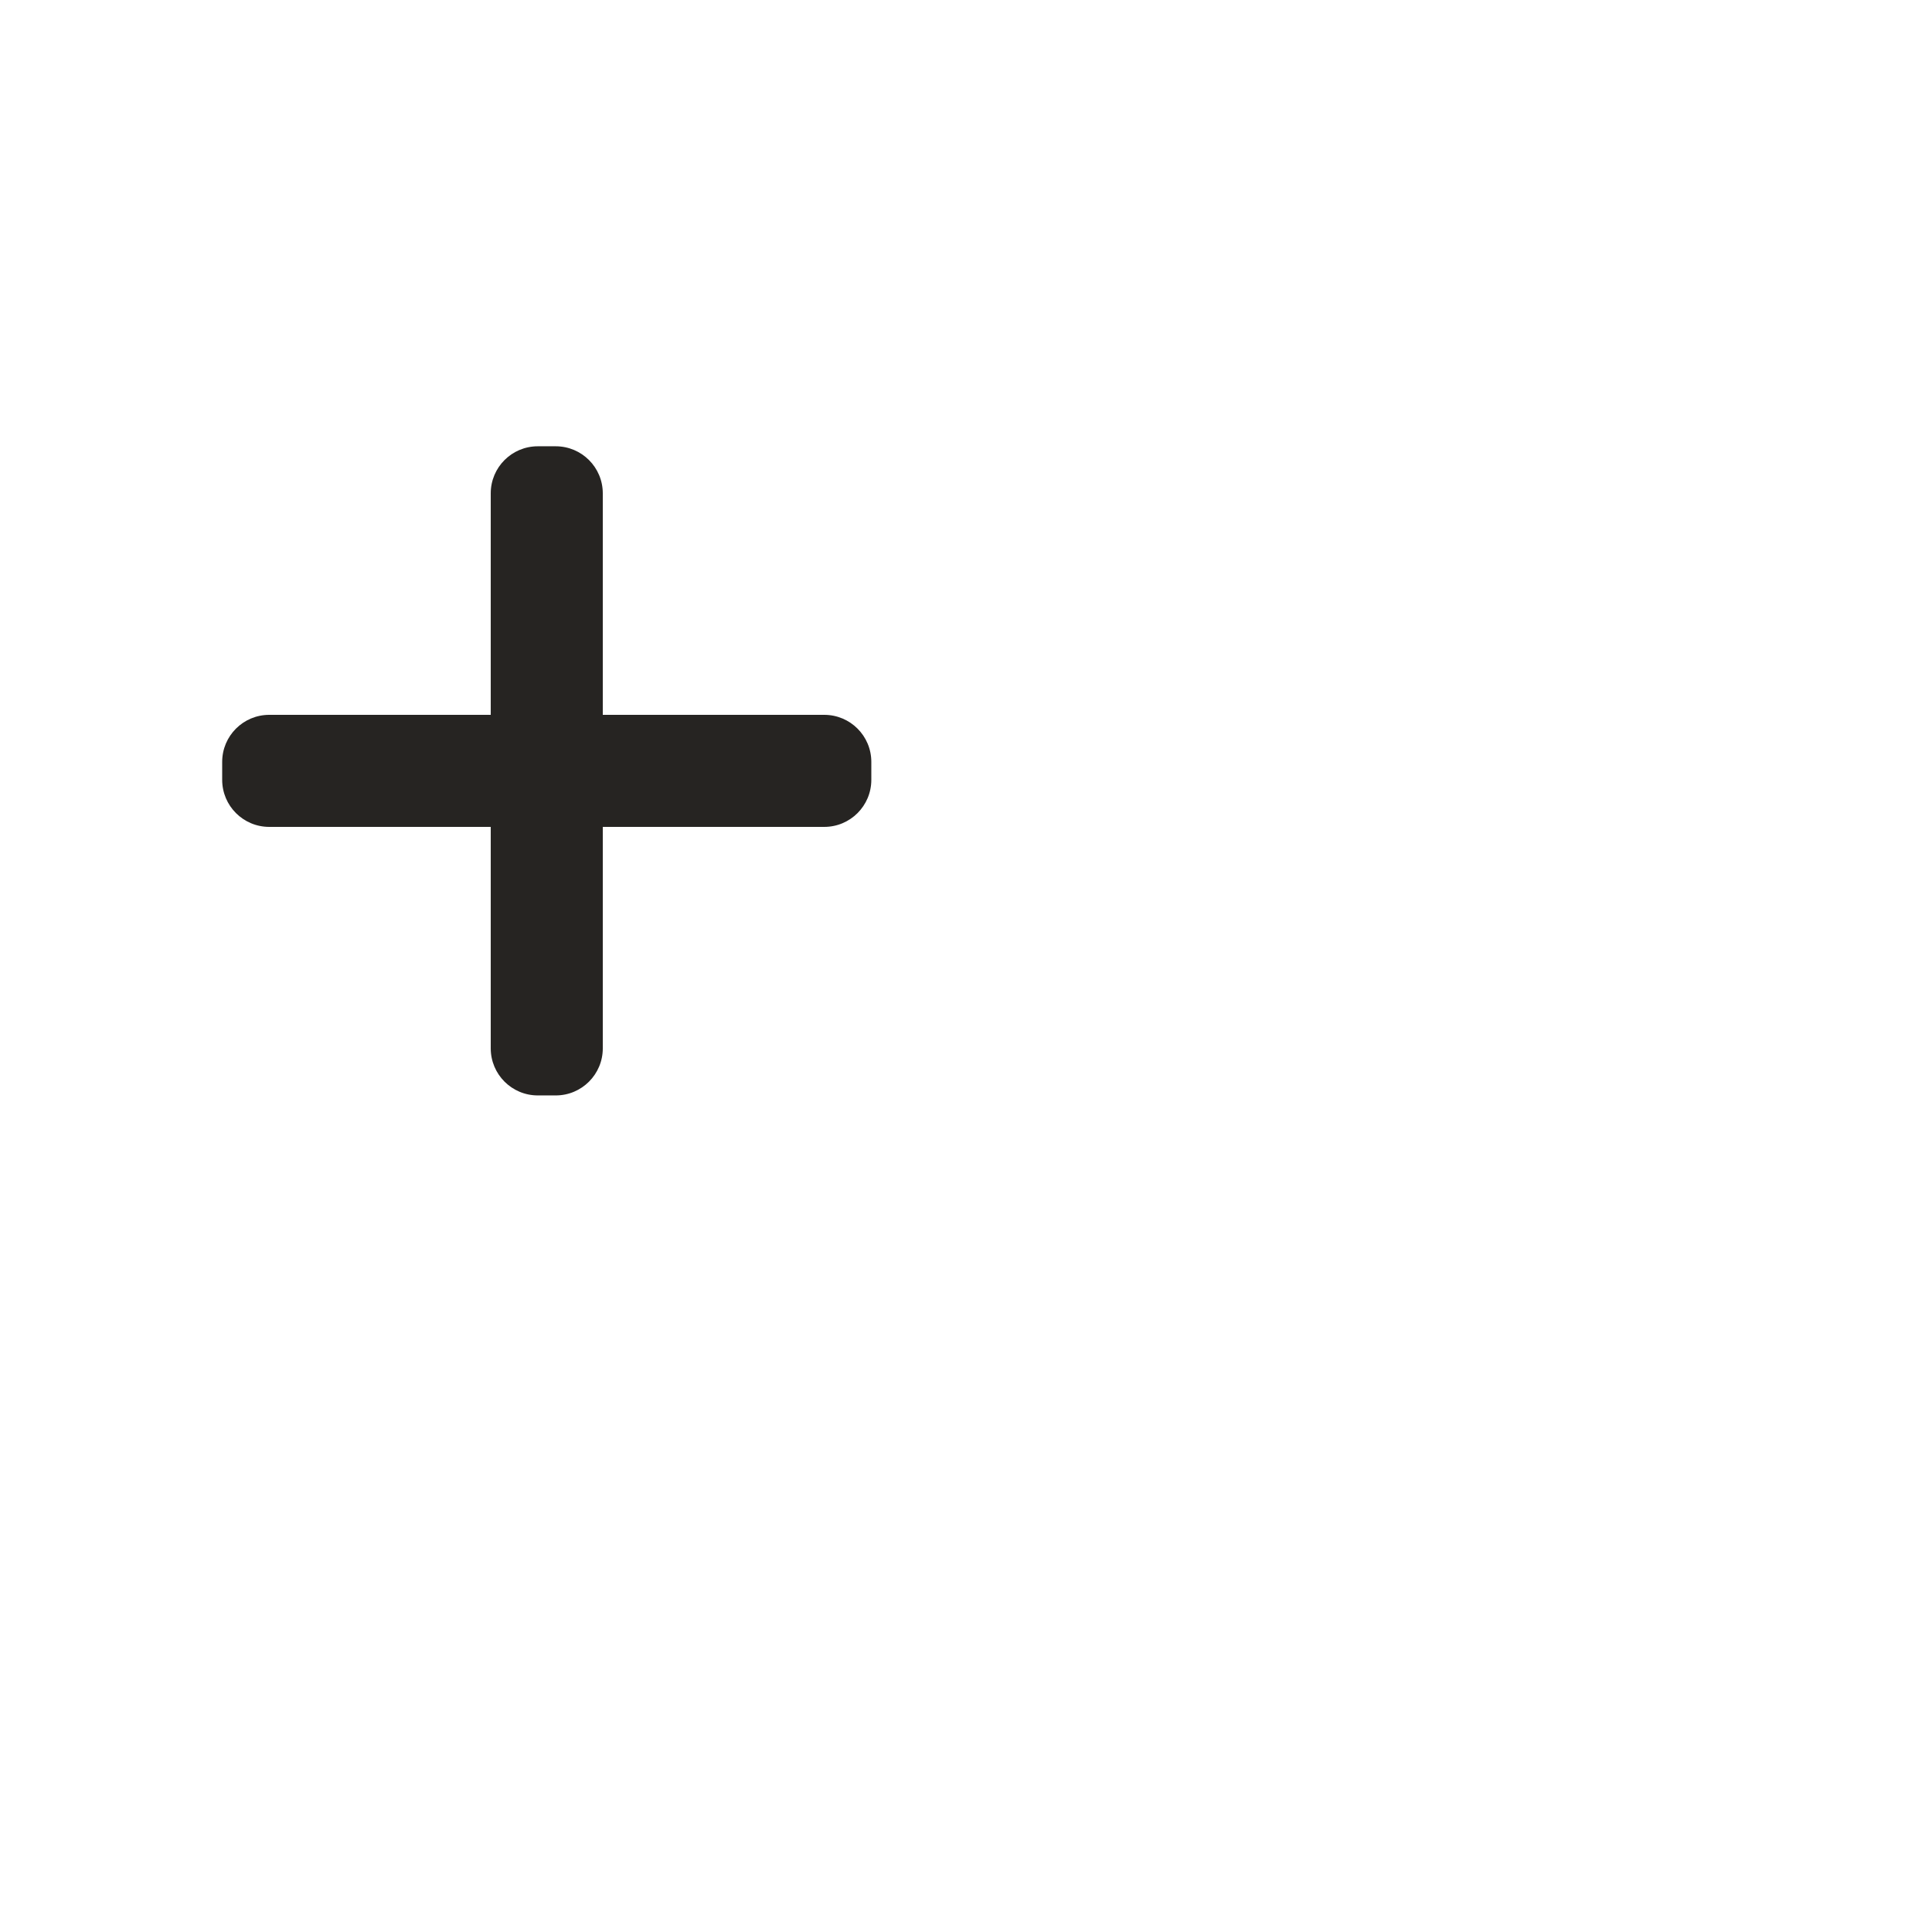
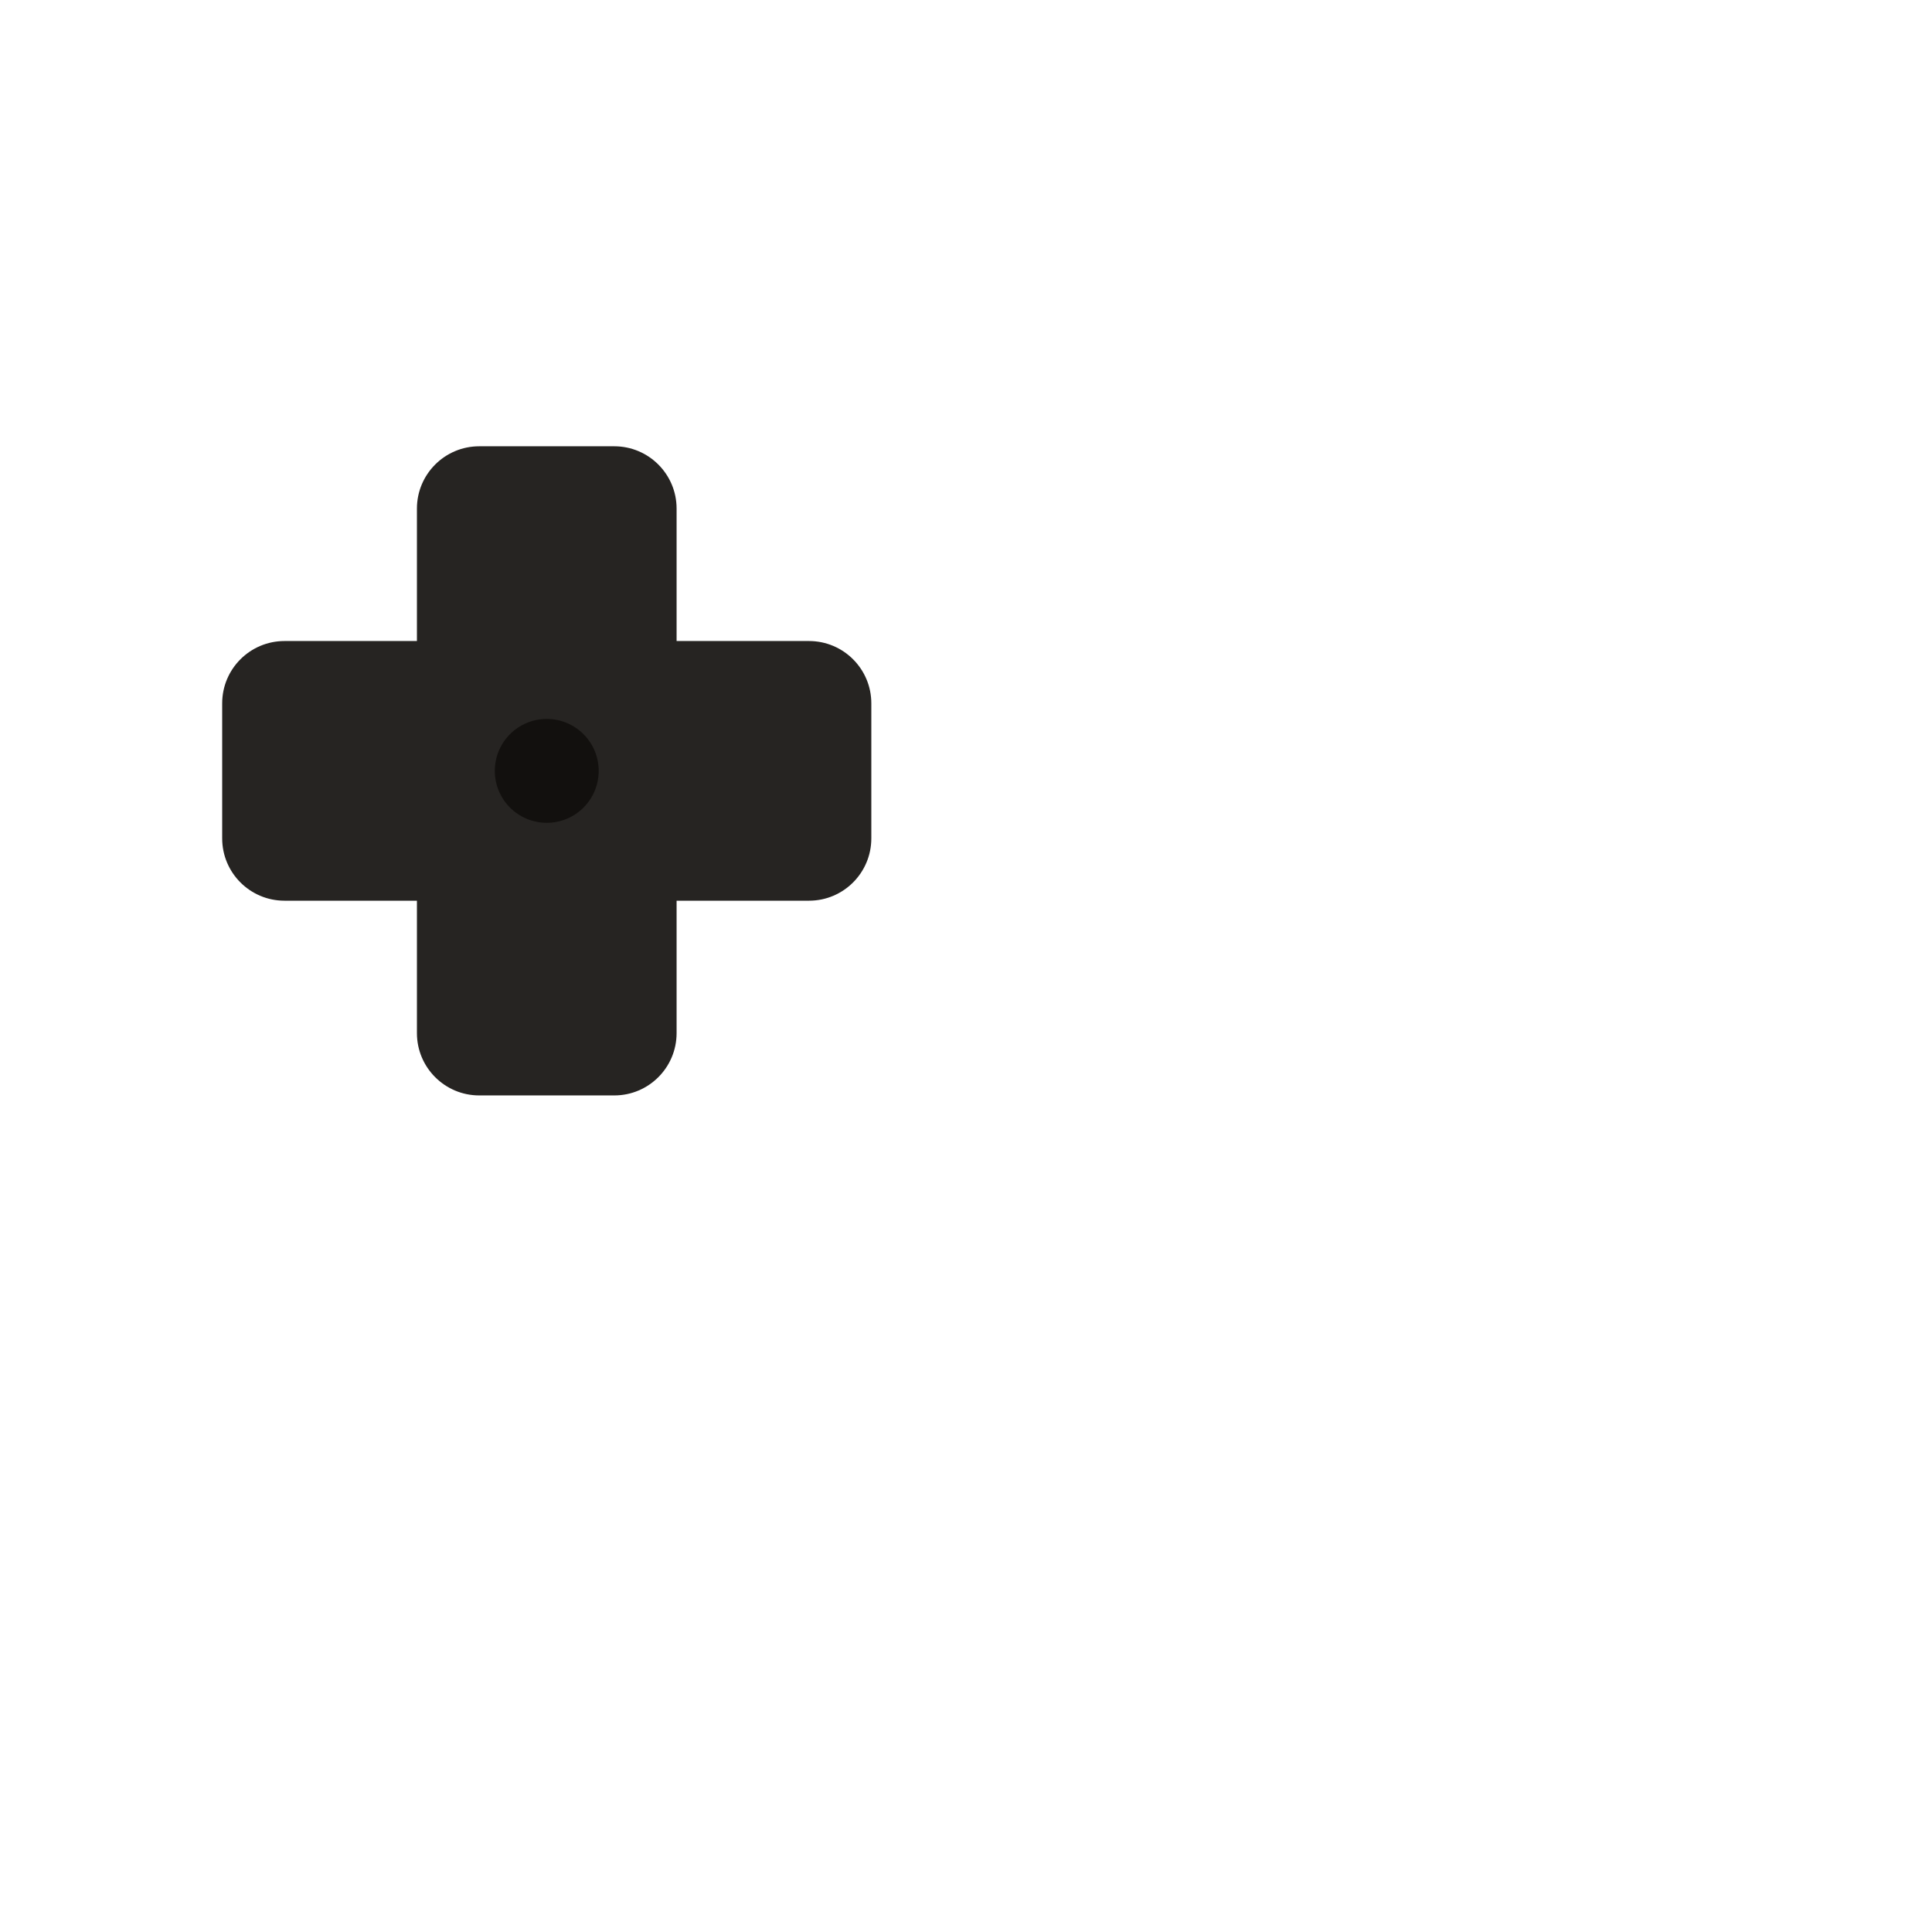
<svg xmlns="http://www.w3.org/2000/svg" width="1024" height="1024" viewBox="0 0 1024 1024">
-   <rect x="260.10" y="236.54" width="59.39" height="344.06" rx="24.94" fill="#262422" />
-   <rect x="117.76" y="378.88" width="344.06" height="59.39" rx="24.94" fill="#262422" />
+   <rect x="220.98" y="236.54" width="137.63" height="344.06" rx="33.03" fill="#262422" />
+   <rect x="117.76" y="339.76" width="344.06" height="137.63" rx="33.03" fill="#262422" />
+   <circle cx="289.79" cy="408.58" r="27.53" fill="#12100E" />
</svg>
